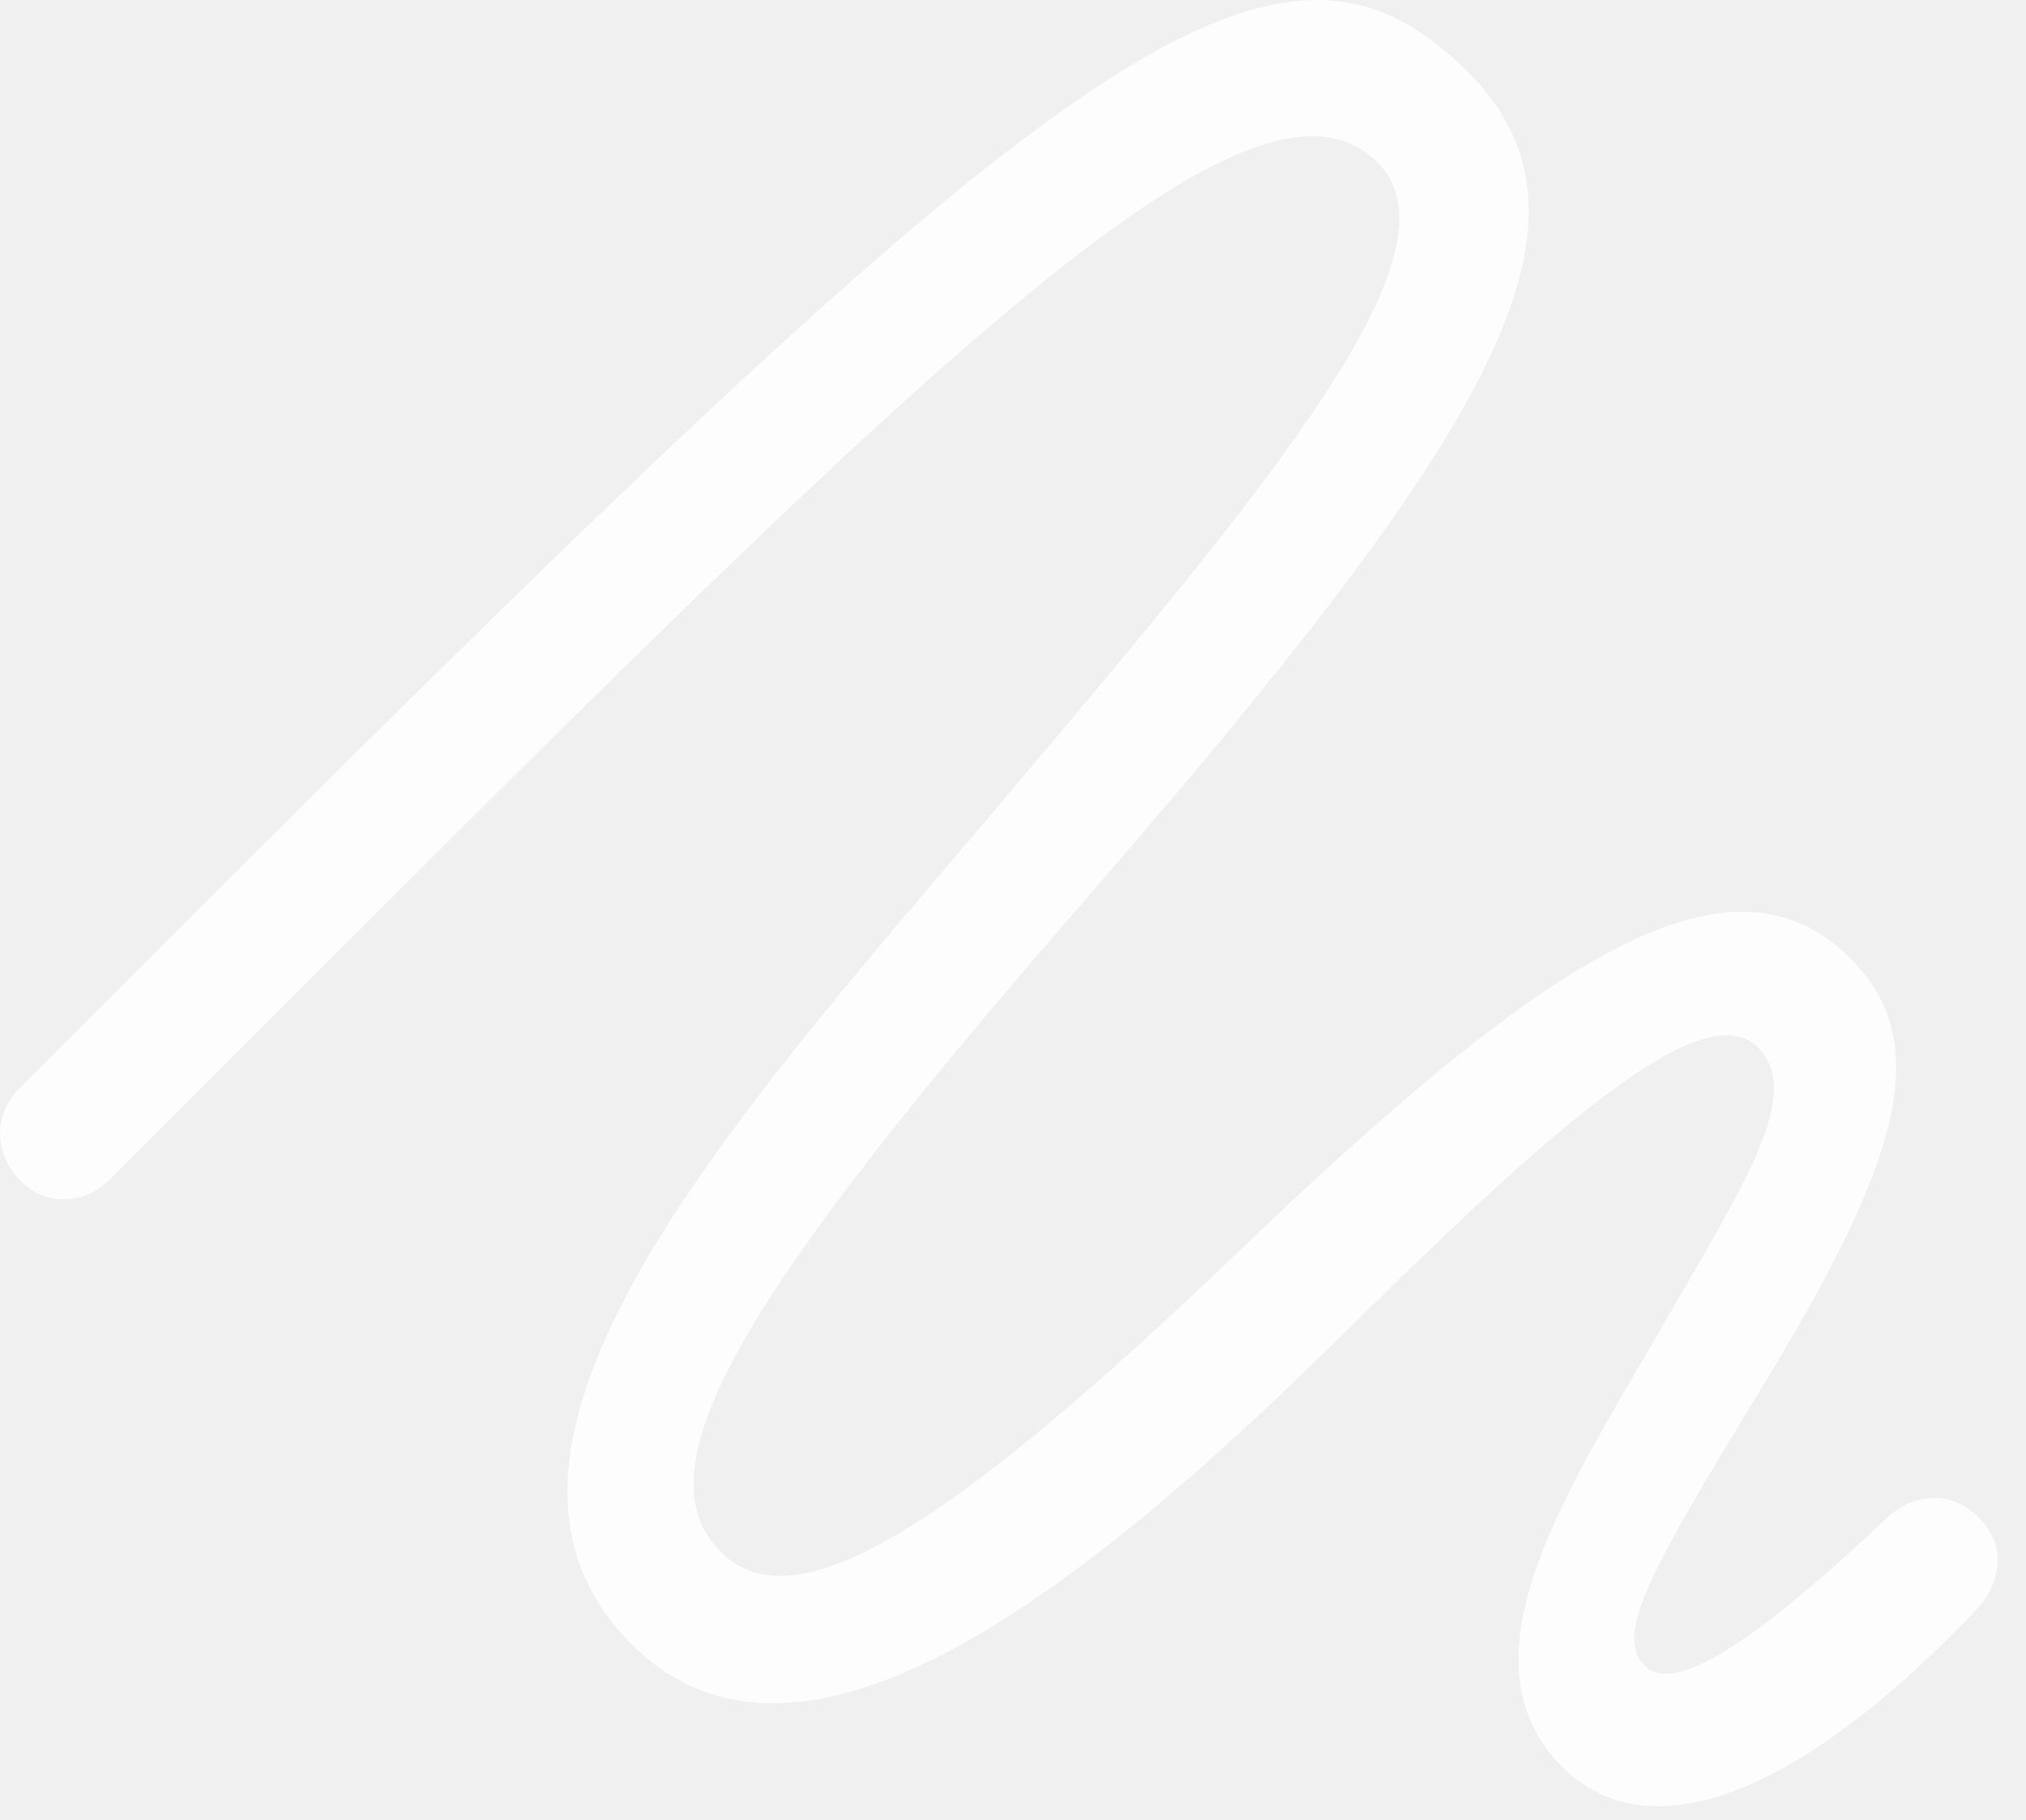
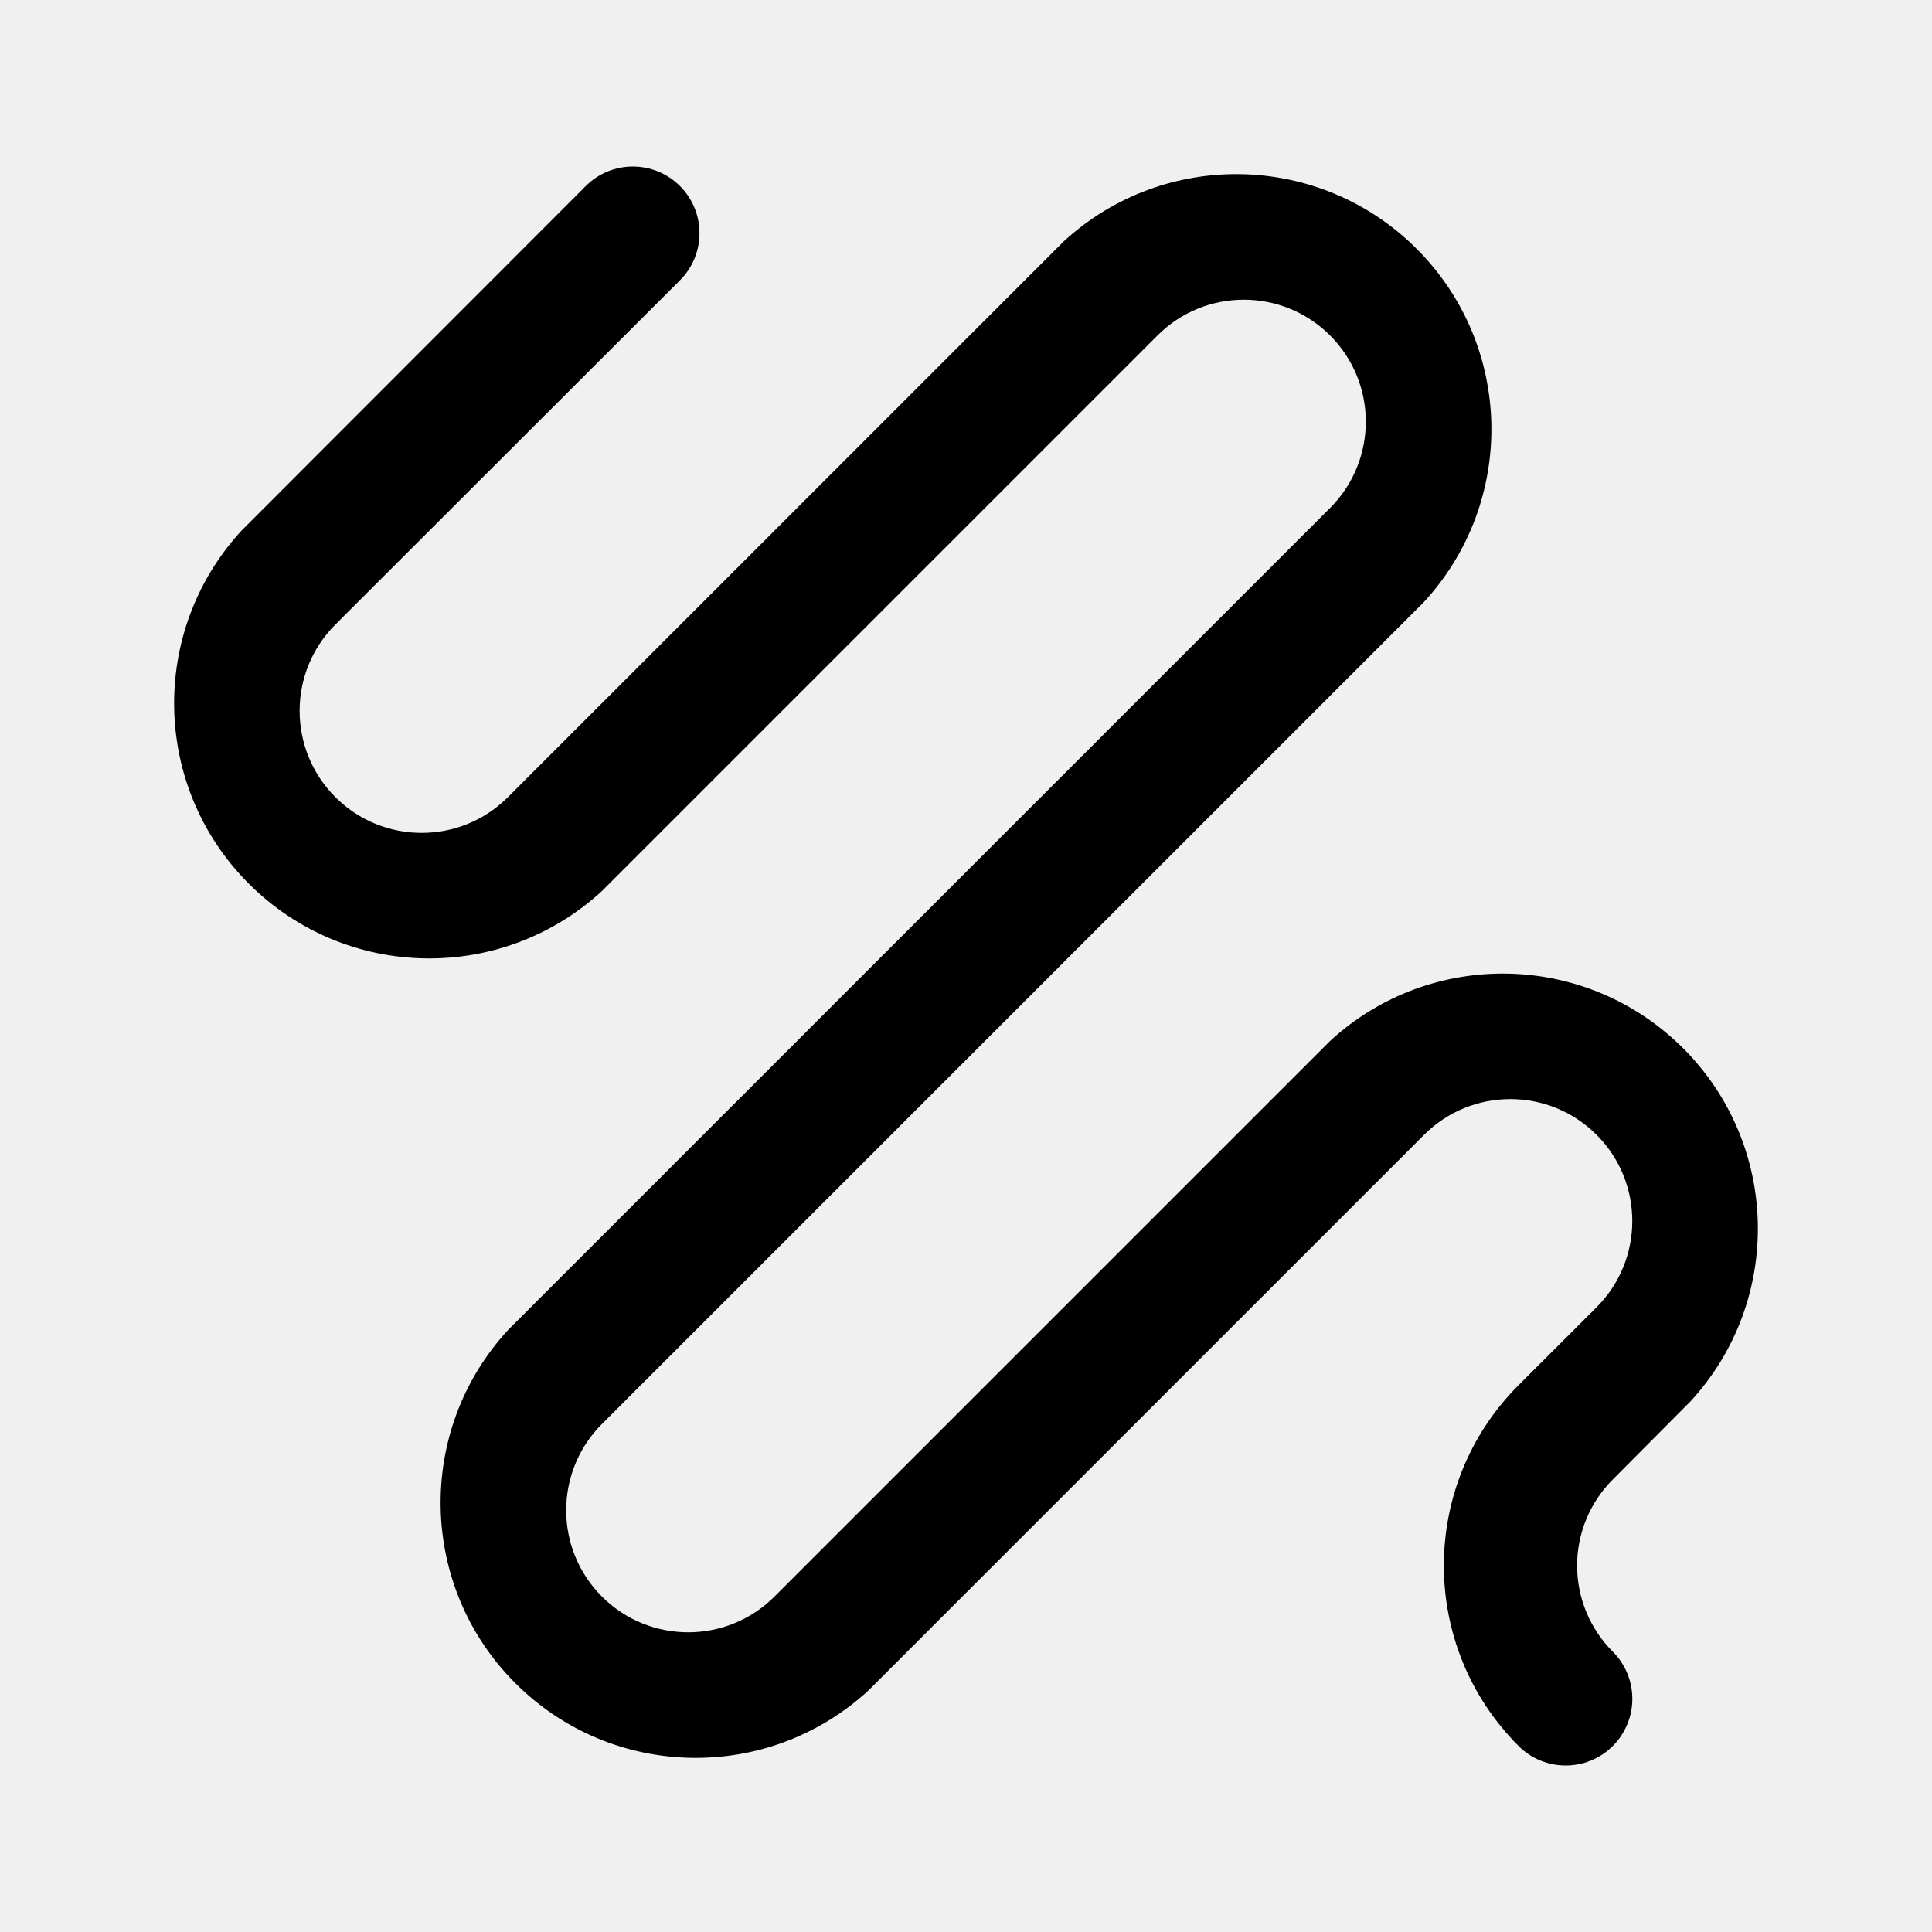
- <svg xmlns="http://www.w3.org/2000/svg" version="1.1" viewBox="0 0 25.718 23.101">
-   <g>
-     <rect height="23.101" opacity="0" width="25.718" x="0" y="0" />
-     <path d="M0.242 14.973C0.564 15.315 1.062 15.305 1.394 14.973L3.611 12.757C11.931 4.436 15.925 0.511 17.488 2.063C18.621 3.196 16.101 6.175 12.585 10.335C9.226 14.29 5.544 18.382 8.005 20.862C10.056 22.932 13.435 20.491 16.921 17.063C19.587 14.427 21.599 12.591 22.312 13.294C22.898 13.88 22.156 15.003 21.13 16.79C19.919 18.889 18.455 21.048 19.832 22.434C20.896 23.489 22.742 22.874 25.037 20.491C25.447 20.081 25.457 19.593 25.115 19.261C24.783 18.928 24.304 18.938 23.953 19.27C22.195 20.93 21.228 21.507 20.877 21.145C20.476 20.755 20.994 19.866 22.351 17.639C24.06 14.837 24.597 13.274 23.494 12.171C22.009 10.686 19.773 11.995 15.73 15.882C11.96 19.495 10.076 20.608 9.158 19.71C8.054 18.626 9.519 16.311 13.806 11.389C18.855 5.559 20.564 2.835 18.63 0.911C16.199-1.521 13.513 0.55 2.459 11.604L0.242 13.821C-0.09 14.153-0.071 14.641 0.242 14.973Z" fill="white" fill-opacity="0.85" />
-   </g>
+ <svg xmlns="http://www.w3.org/2000/svg" viewBox="12 12 232 232">
+   <path fill="black" d="M205.67,189.66a14.61,14.61,0,0,0,0,20.68,8,8,0,0,1-11.32,11.32,30.64,30.64,0,0,1,0-43.32l9.38-9.37A14.63,14.63,0,0,0,183,148.28L116.28,215A30.63,30.63,0,0,1,73,171.72L171.72,73A14.63,14.63,0,0,0,151,52.28L84.28,119A30.63,30.63,0,0,1,41,75.72L82.34,34.34A8,8,0,0,1,93.65,45.66L52.27,87A14.63,14.63,0,0,0,73,107.72L139.72,41A30.63,30.63,0,0,1,183,84.28L84.28,183A14.63,14.63,0,0,0,105,203.72L171.72,137A30.63,30.63,0,0,1,215,180.28Z" />
</svg>
